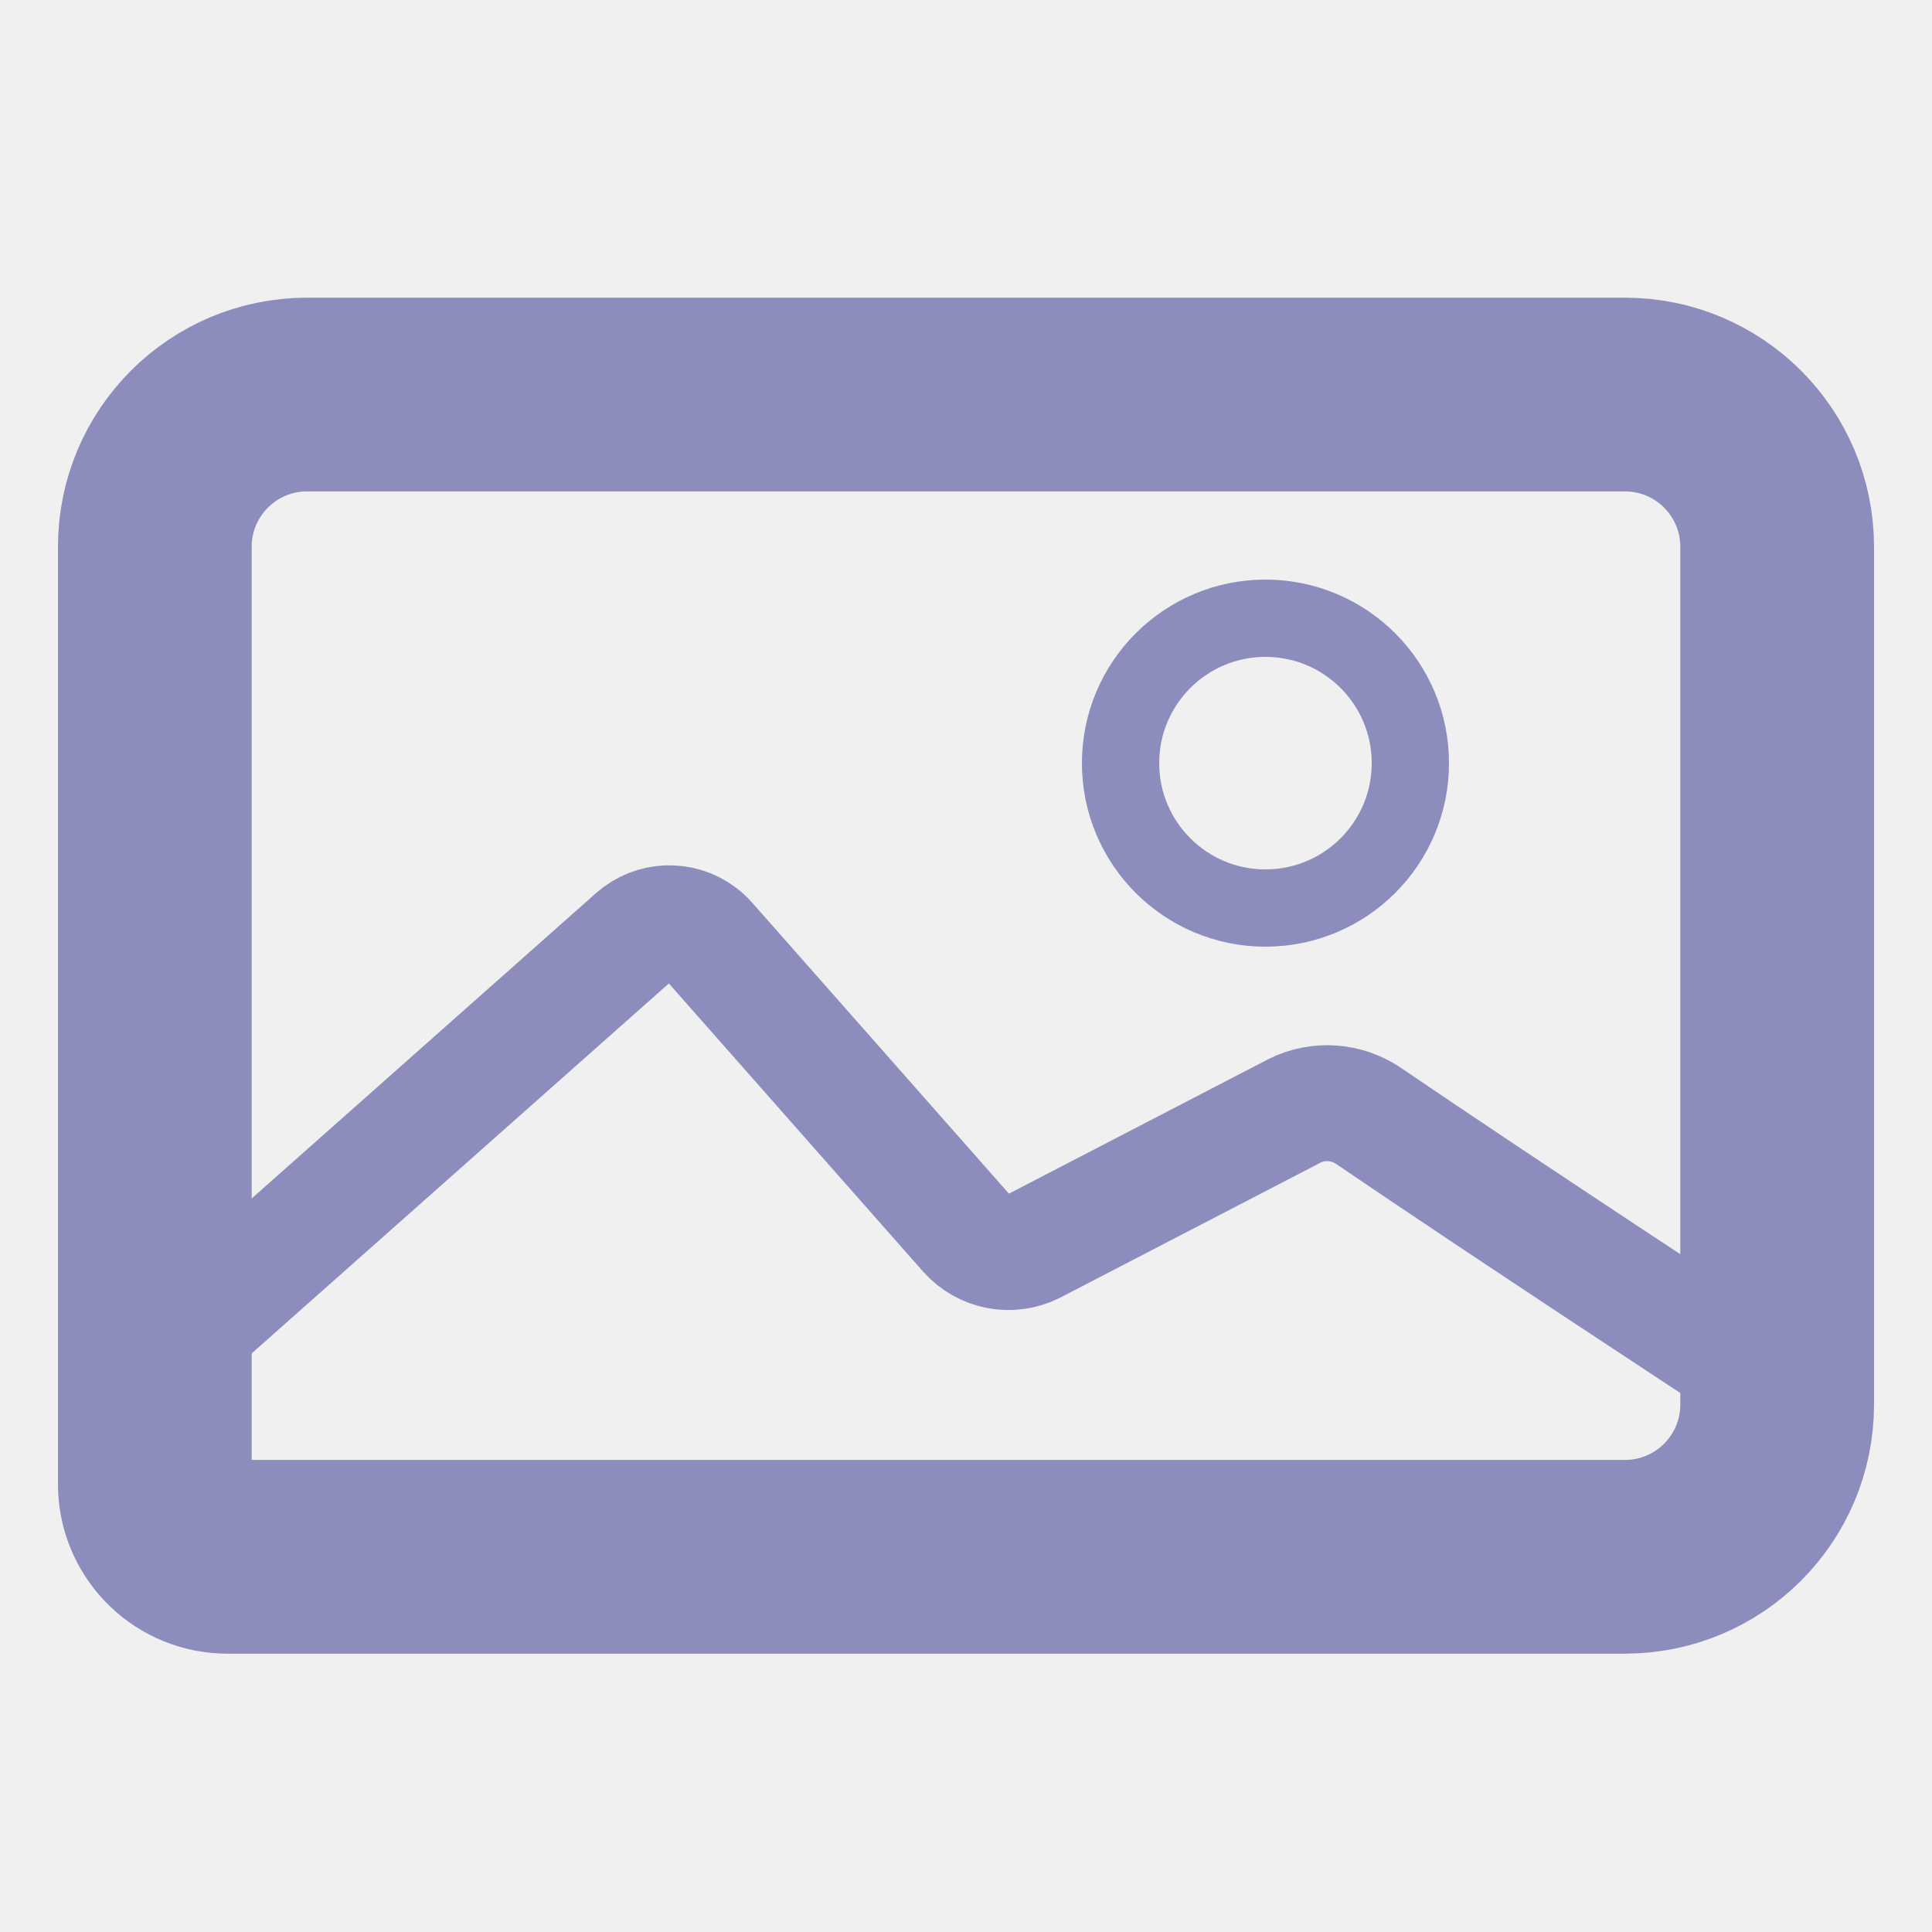
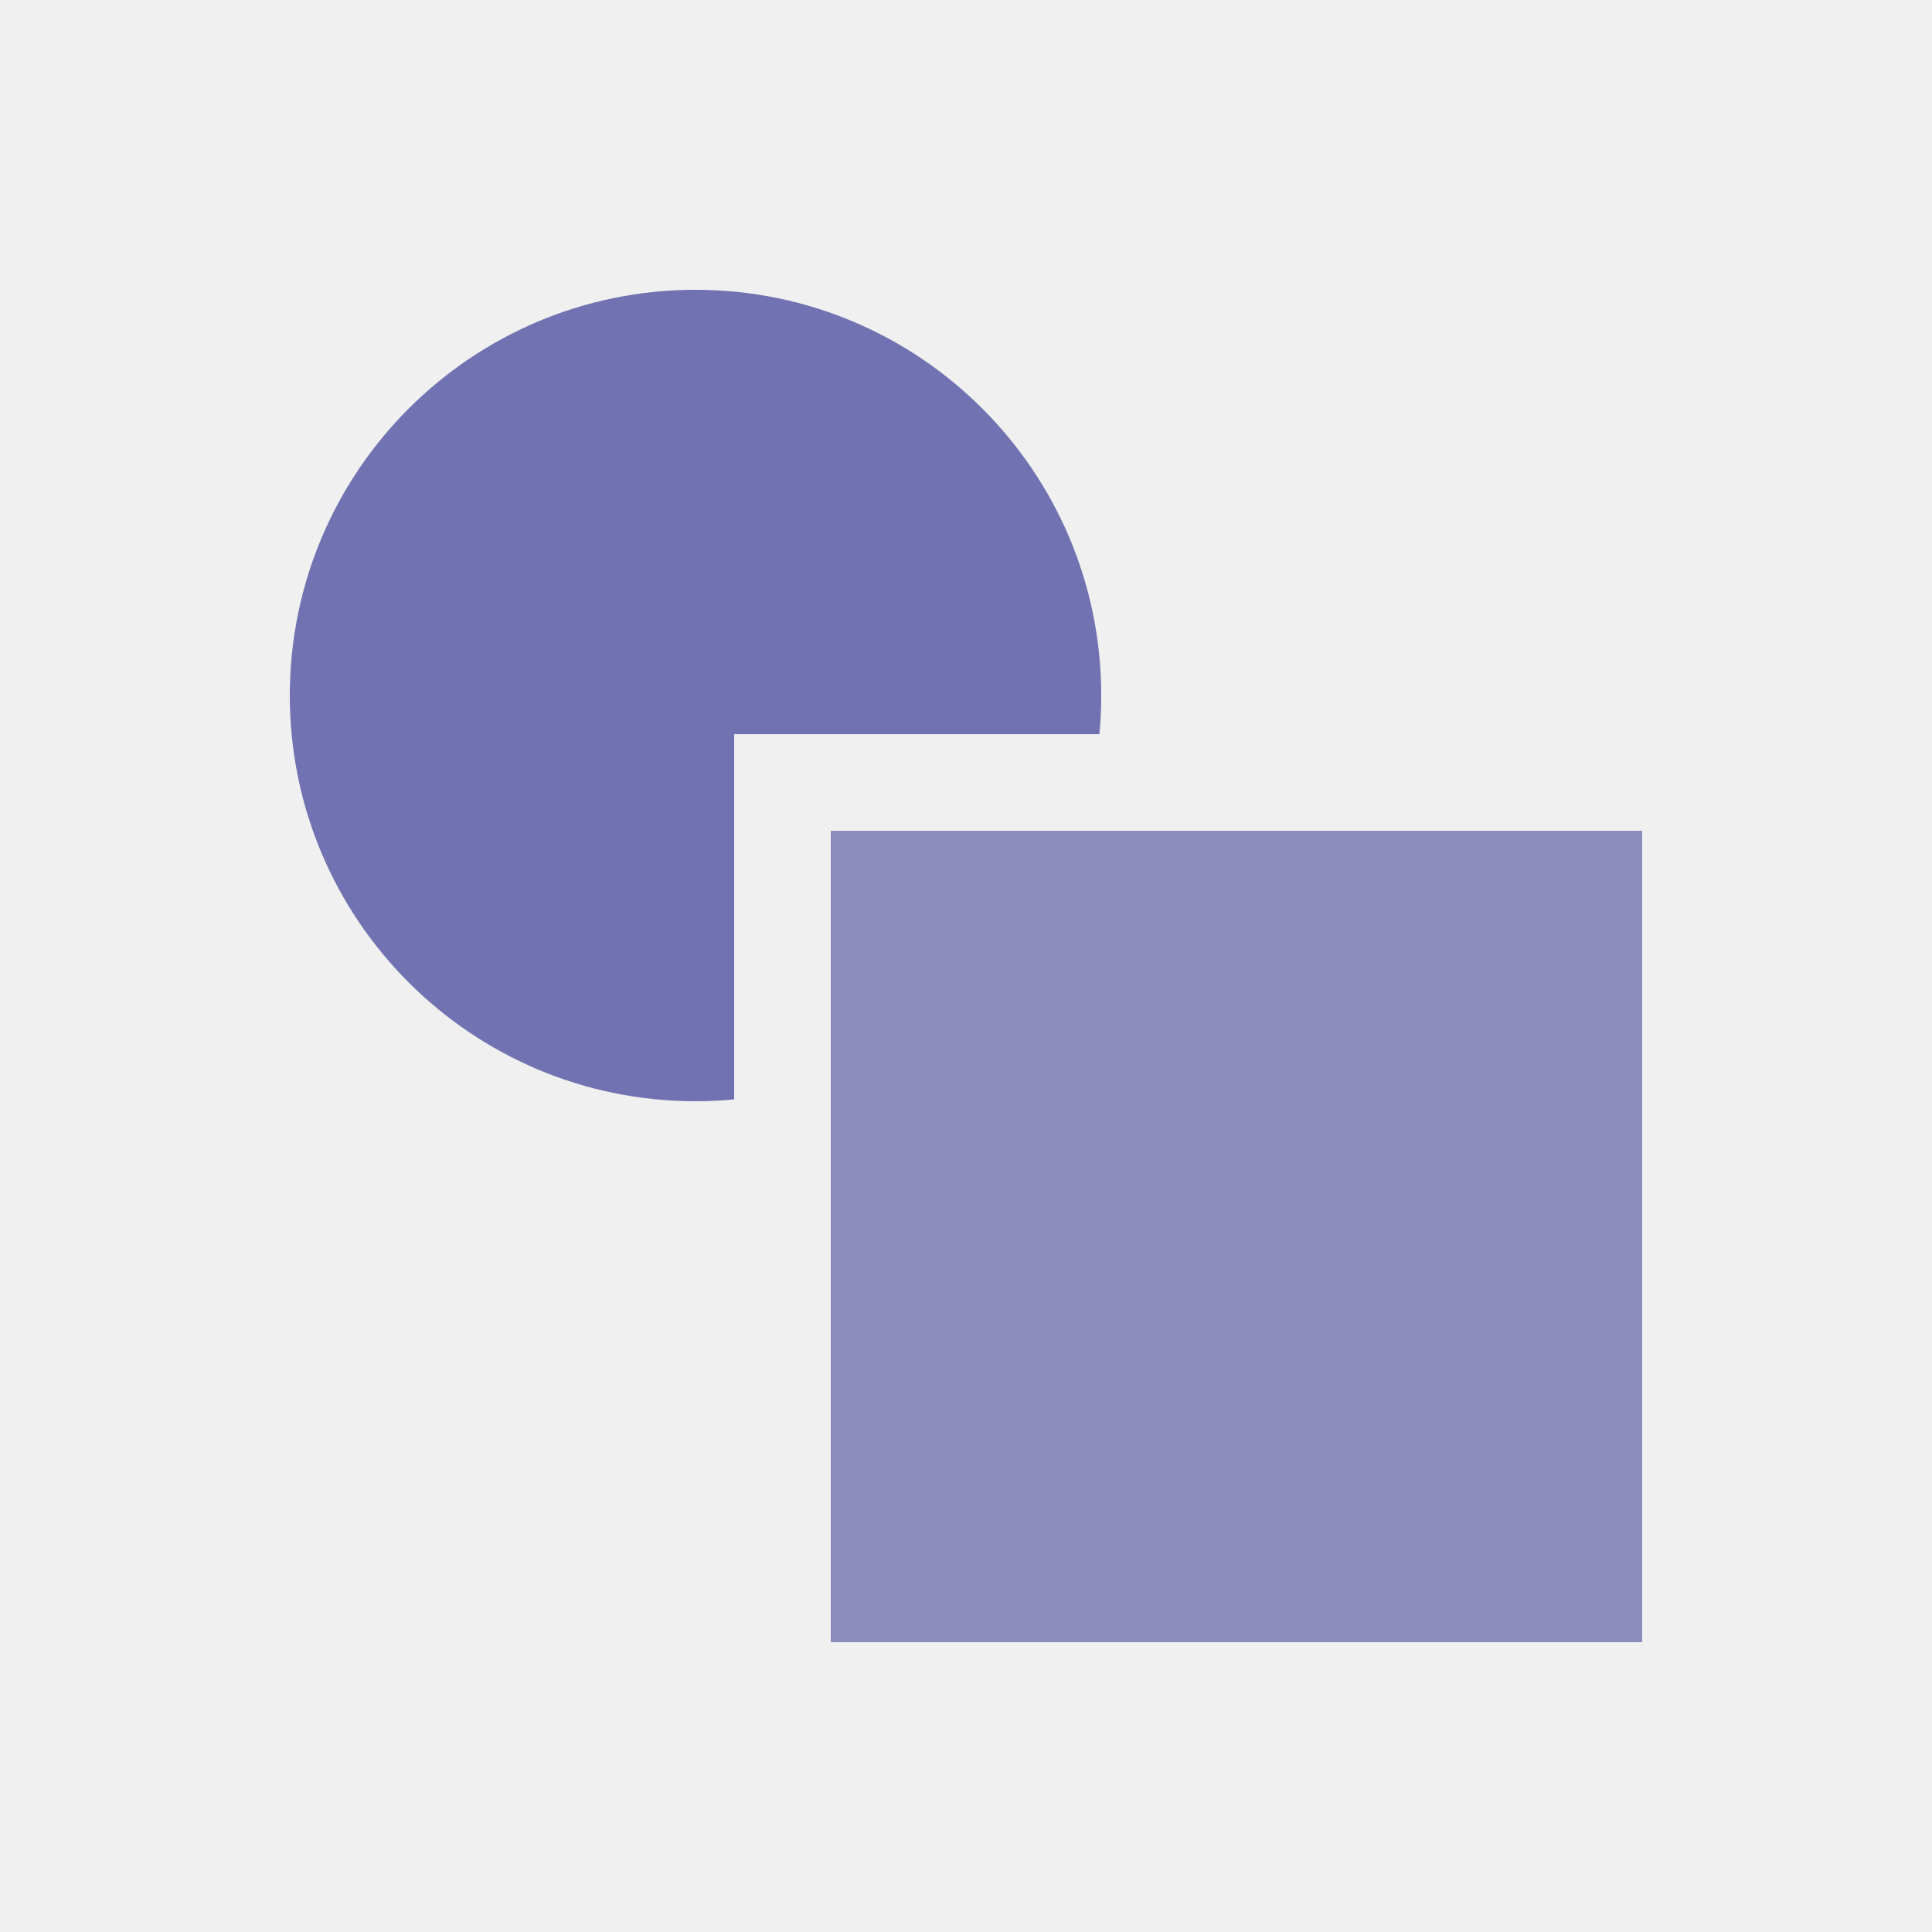
<svg xmlns="http://www.w3.org/2000/svg" width="100" height="100" viewBox="0 0 100 100" fill="none">
-   <path d="M8.014 76.82L8.014 28.303C8.014 23.95 11.543 20.421 15.896 20.421L84.103 20.421C88.457 20.421 91.986 23.95 91.986 28.303L91.986 72.697C91.986 77.051 88.457 80.579 84.103 80.58L11.773 80.58L11.58 80.575C9.593 80.474 8.014 78.832 8.014 76.82Z" stroke="#8C8DBD" stroke-width="10.027" />
-   <path d="M8 70.5L32.838 48.474C33.806 47.616 35.243 47.557 36.277 48.333V48.333C36.425 48.444 36.562 48.57 36.685 48.709L50.021 63.823C50.893 64.812 52.321 65.09 53.5 64.5V64.5L67 57.5V57.5C68.233 56.883 69.701 56.986 70.841 57.763C77.887 62.564 90 70.5 90 70.5" stroke="#8C8DBD" stroke-width="6" />
-   <circle cx="65.5" cy="39.5" r="7.5" stroke="#8C8DBD" stroke-width="4" />
+   <g clip-path="url(#clip0_20_12)">
+     <rect x="43" y="43" width="42" height="42" fill="#8C8DBD" />
+     <path d="M36 15C47.598 15 57 24.402 57 36C57 36.675 56.967 37.342 56.904 38H38V56.904C37.342 56.967 36.675 57 36 57C24.402 57 15 47.598 15 36C15 24.402 24.402 15 36 15Z" fill="#7172B1" />
+   </g>
+   <defs>
+     <clipPath id="clip0_20_12">
+       <rect width="100" height="100" fill="white" />
+     </clipPath>
+   </defs>
</svg>
